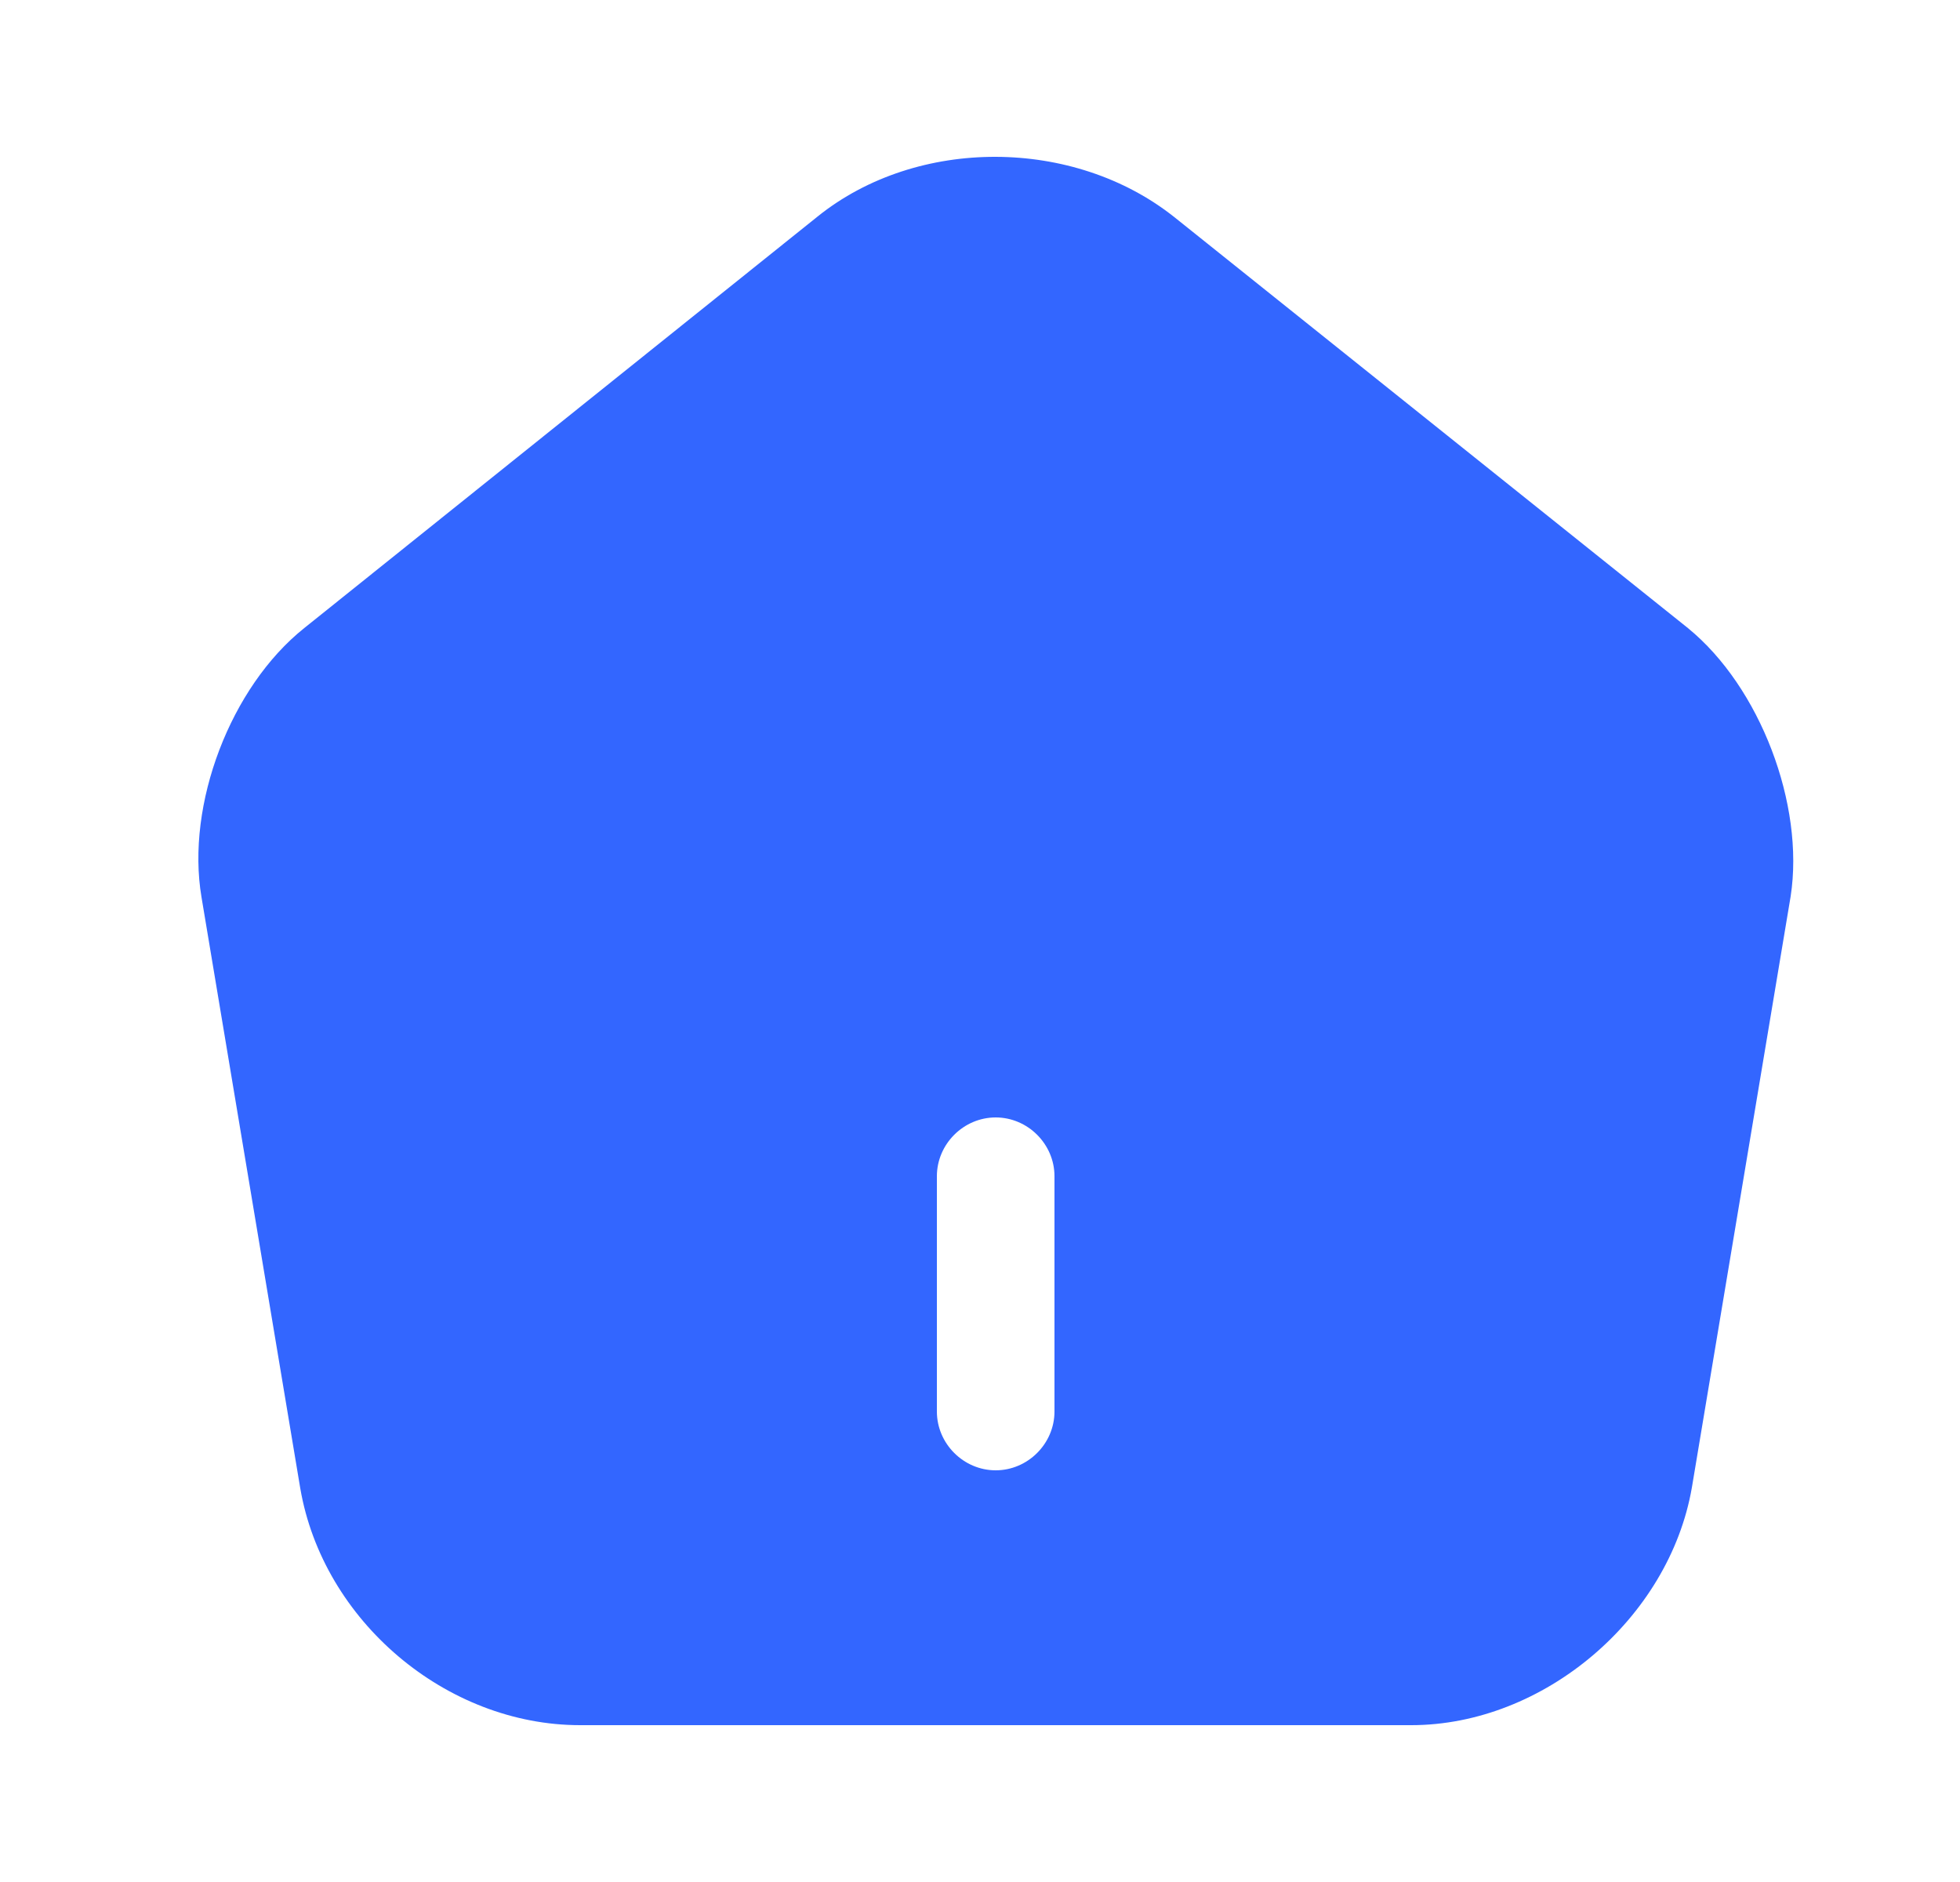
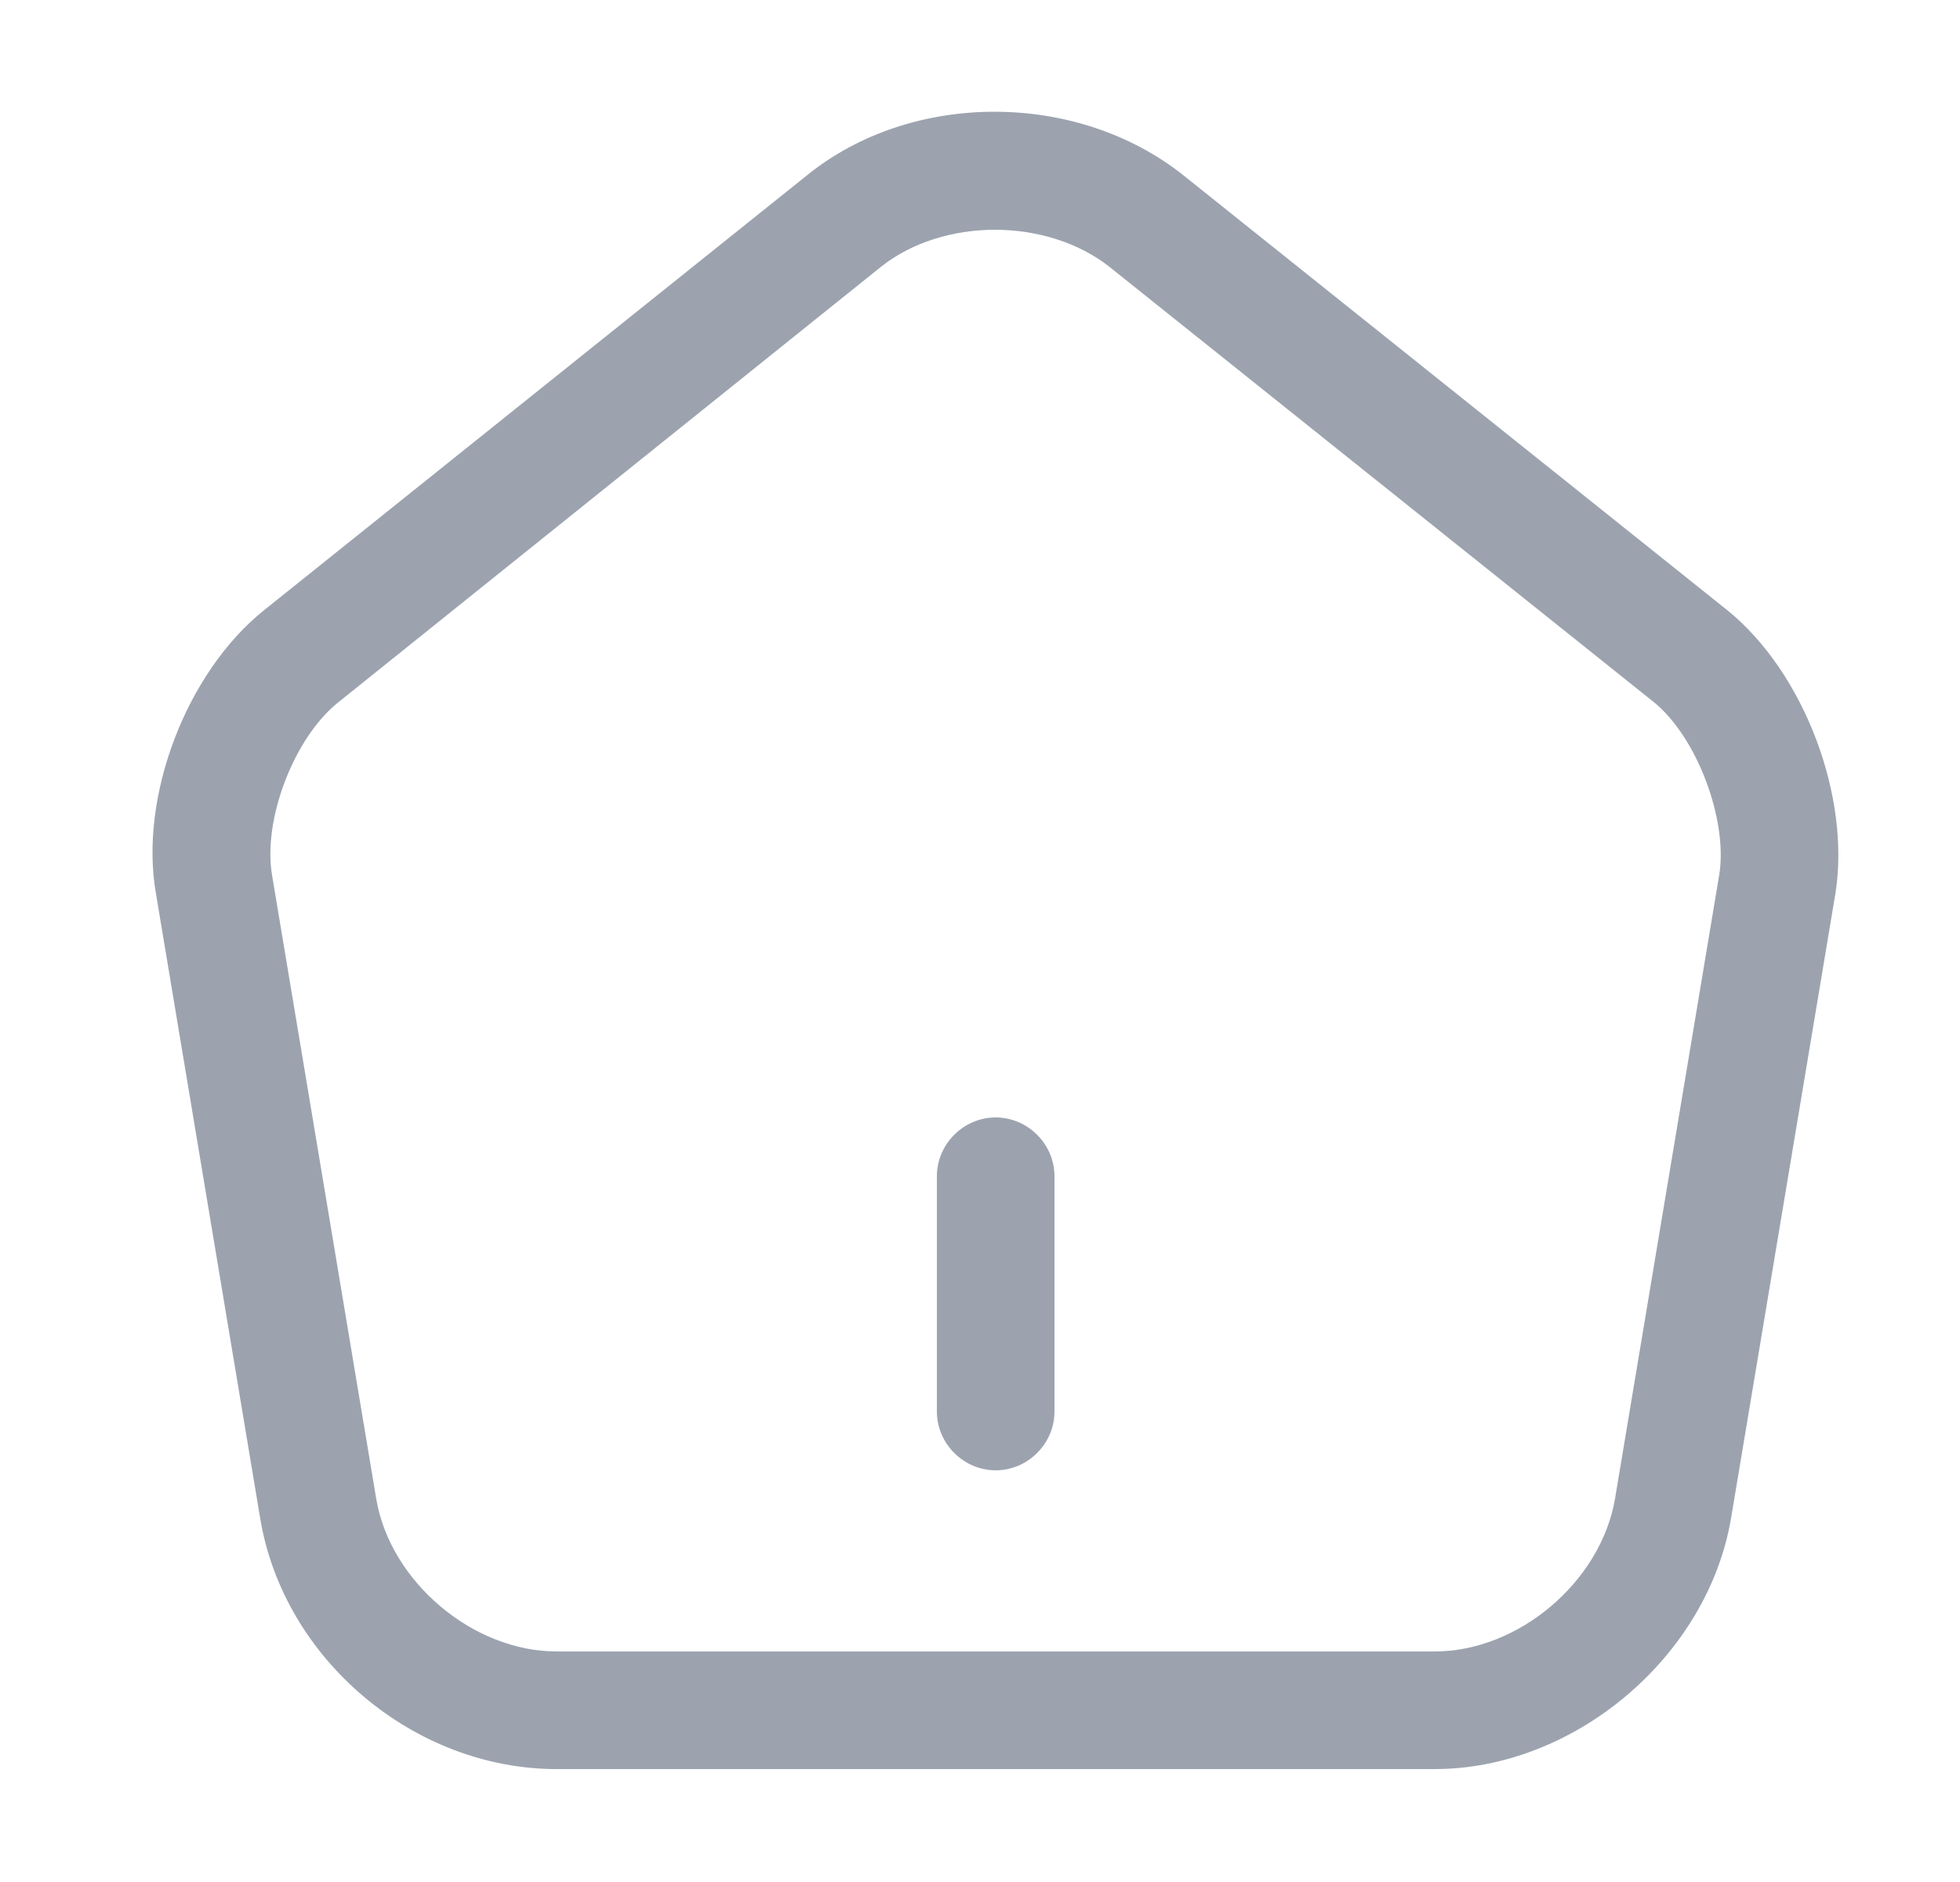
<svg xmlns="http://www.w3.org/2000/svg" width="25" height="24" viewBox="0 0 25 24" fill="none">
-   <path d="M21.53 8.01L14.98 2.77C13.7 1.75 11.7 1.74 10.43 2.76L3.88 8.01C2.94 8.76 2.37 10.26 2.57 11.44L3.83 18.98C4.12 20.67 5.69 22 7.4 22H18C19.69 22 21.29 20.64 21.58 18.97L22.84 11.43C23.02 10.26 22.45 8.76 21.53 8.01ZM13.45 18C13.45 18.41 13.11 18.75 12.7 18.75C12.29 18.75 11.95 18.41 11.95 18V15C11.95 14.59 12.29 14.25 12.7 14.25C13.11 14.25 13.45 14.59 13.45 15V18Z" fill="#3366FF" />
+   <path d="M12.7 18.75C12.29 18.75 11.95 18.41 11.95 18V15C11.95 14.59 12.29 14.25 12.7 14.25C13.11 14.25 13.45 14.59 13.45 15V18C13.45 18.41 13.11 18.75 12.7 18.75Z" fill="#9CA3AF" />
+   <path d="M18.3 22.56H7.1C5.28 22.56 3.62 21.16 3.32 19.37L1.99 11.4C1.77 10.16 2.38 8.57 3.37 7.78L10.3 2.23C11.64 1.15 13.75 1.16 15.1 2.24L22.03 7.78C23.01 8.57 23.61 10.16 23.41 11.4L22.08 19.36C21.78 21.13 20.08 22.56 18.3 22.56ZM12.69 2.93C12.16 2.93 11.63 3.09 11.24 3.4L4.31 8.96C3.75 9.41 3.35 10.45 3.47 11.16L4.8 19.12C4.98 20.17 6.03 21.06 7.1 21.06H18.3C19.37 21.06 20.42 20.17 20.6 19.11L21.93 11.15C22.04 10.45 21.64 9.39 21.09 8.95L14.16 3.41C13.76 3.09 13.22 2.93 12.69 2.93Z" fill="#9CA3AF" />
</svg>
